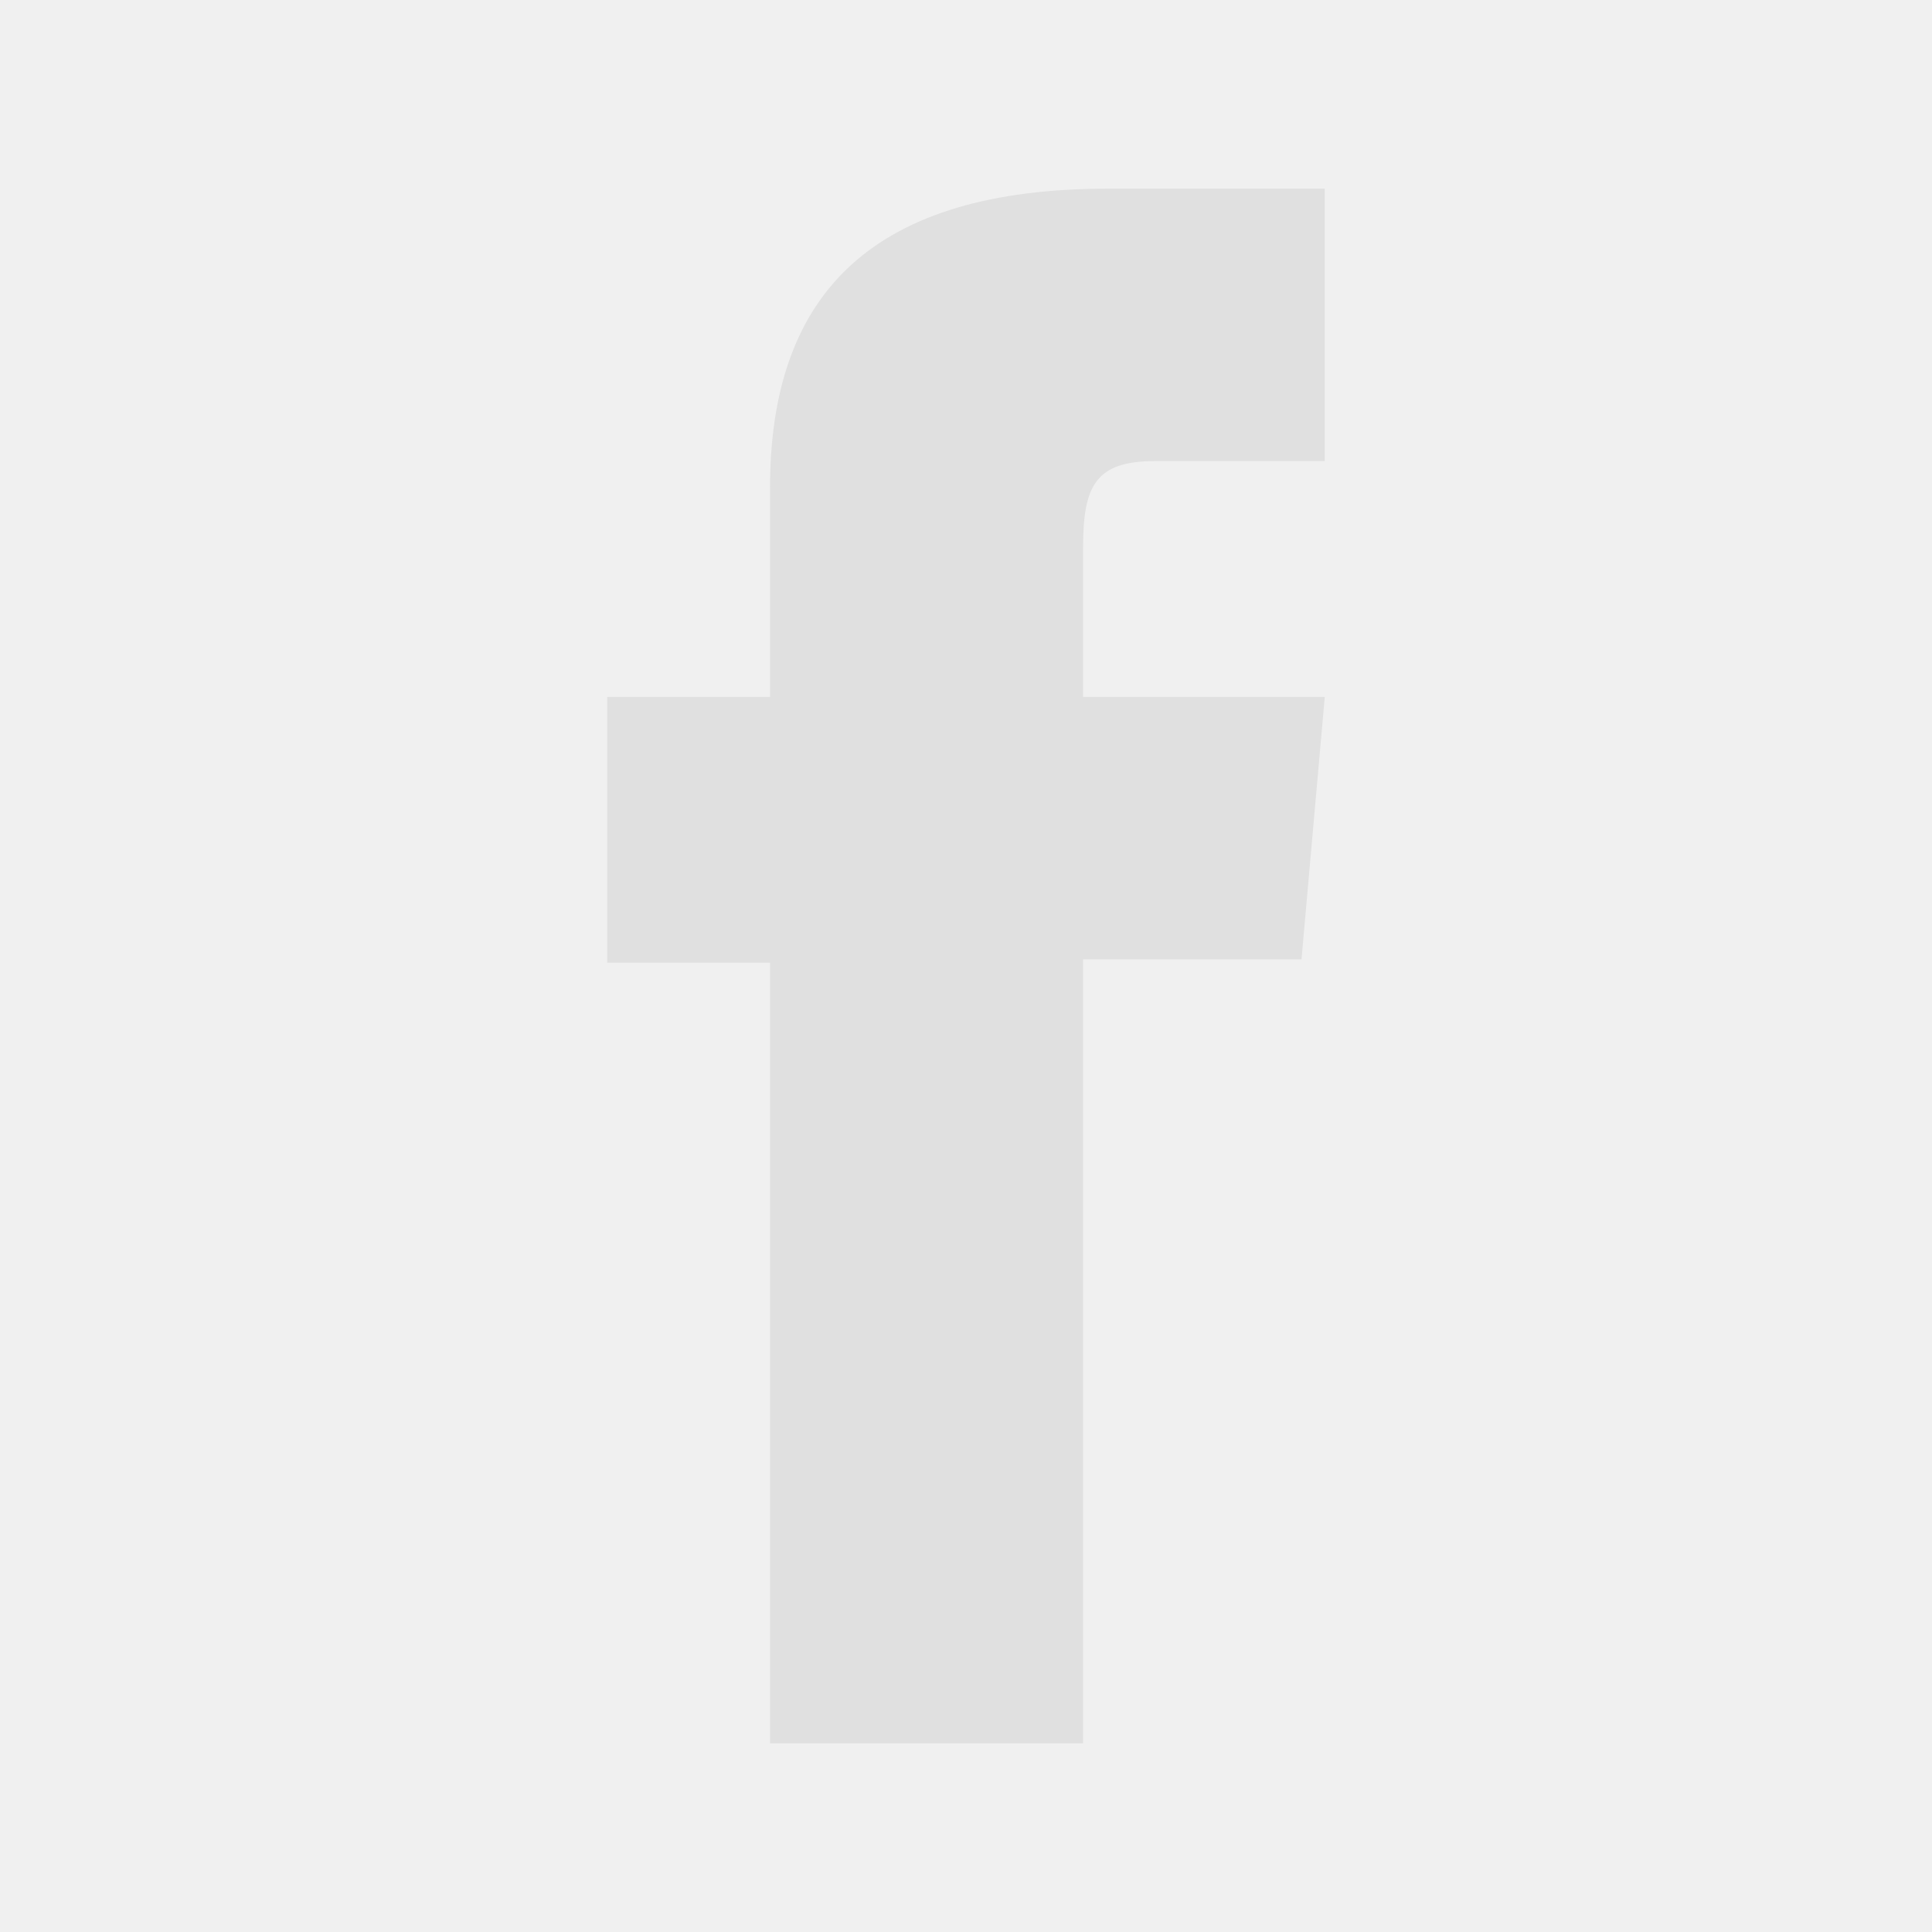
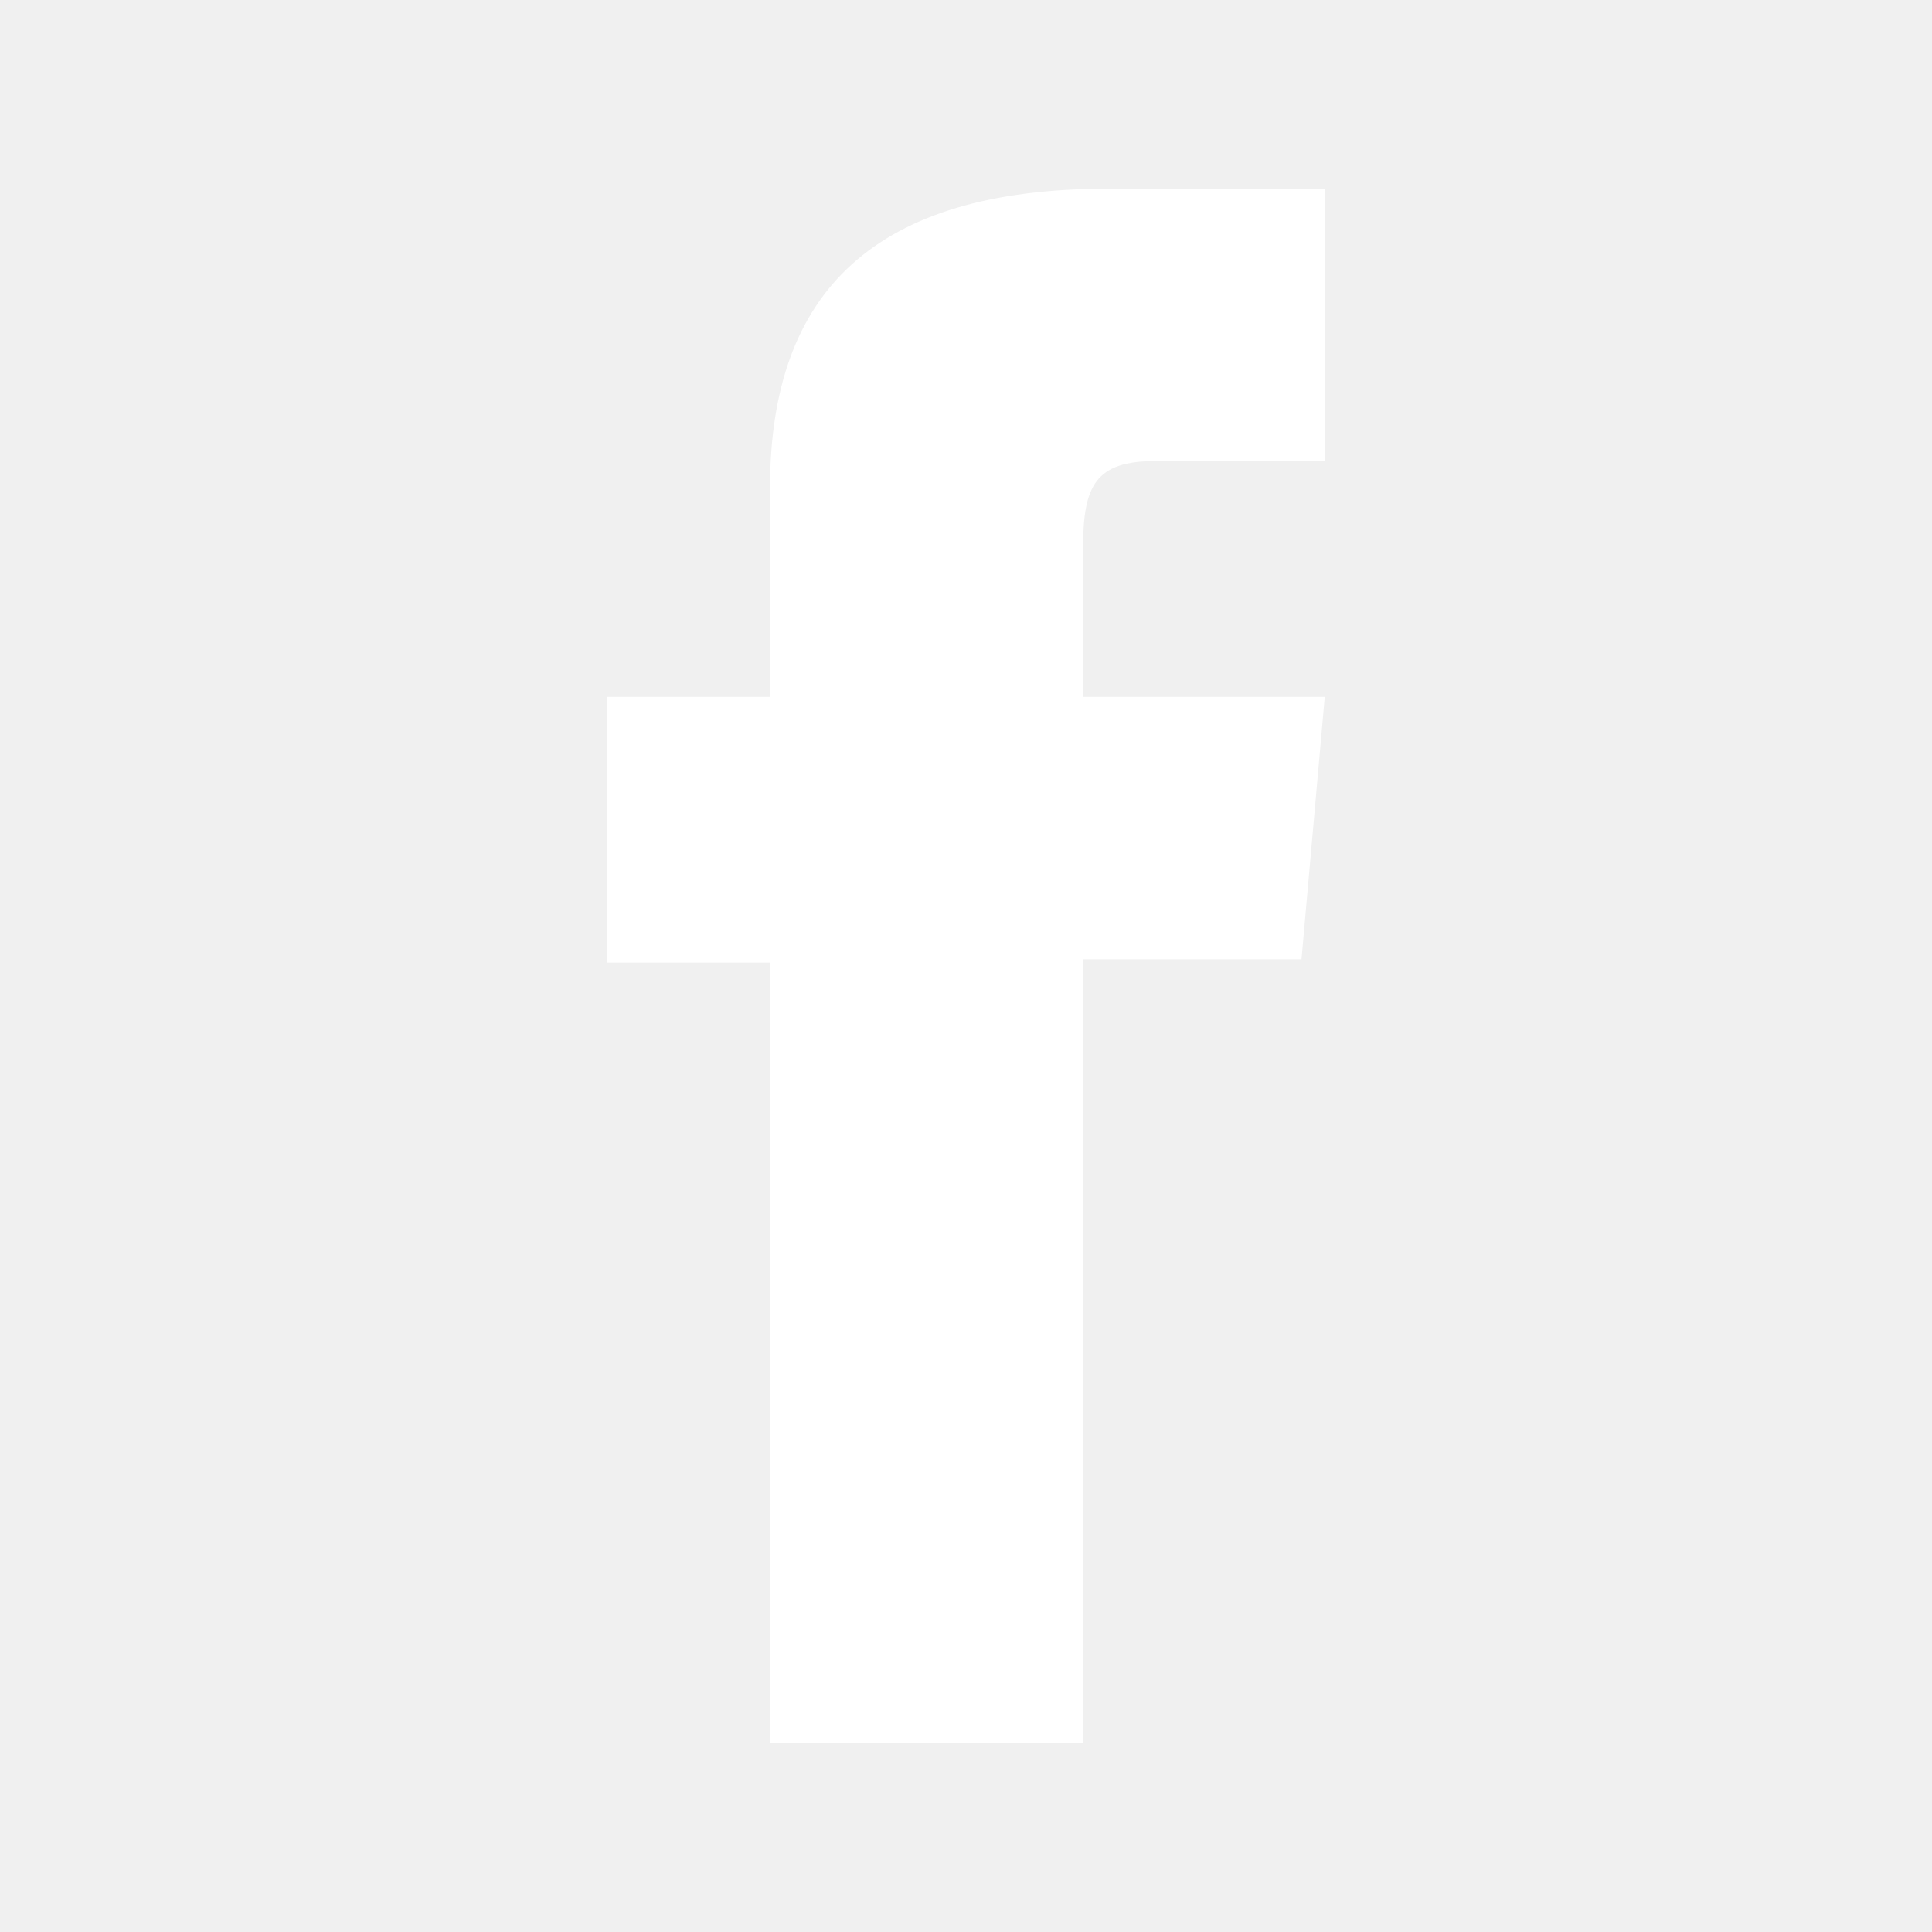
<svg xmlns="http://www.w3.org/2000/svg" version="1.1" x="0px" y="0px" width="512px" height="512px" viewBox="0 0 512 512" enable-background="new 0 0 512 512" xml:space="preserve">
-   <path id="facebook-icon" d="M204.067,184.692h-43.144v70.426h43.144V462h82.965V254.238h57.882l6.162-69.546h-64.044   c0,0,0-25.97,0-39.615c0-16.398,3.302-22.89,19.147-22.89c12.766,0,44.896,0,44.896,0V50c0,0-47.326,0-57.441,0   c-61.734,0-89.567,27.179-89.567,79.231C204.067,174.566,204.067,184.692,204.067,184.692z" fill="#e0e0e0" />
+   <path id="facebook-icon" d="M204.067,184.692h-43.144v70.426h43.144V462h82.965V254.238h57.882l6.162-69.546h-64.044   c0,0,0-25.97,0-39.615c0-16.398,3.302-22.89,19.147-22.89c12.766,0,44.896,0,44.896,0V50c0,0-47.326,0-57.441,0   c-61.734,0-89.567,27.179-89.567,79.231C204.067,174.566,204.067,184.692,204.067,184.692z" fill="white" />
</svg>
